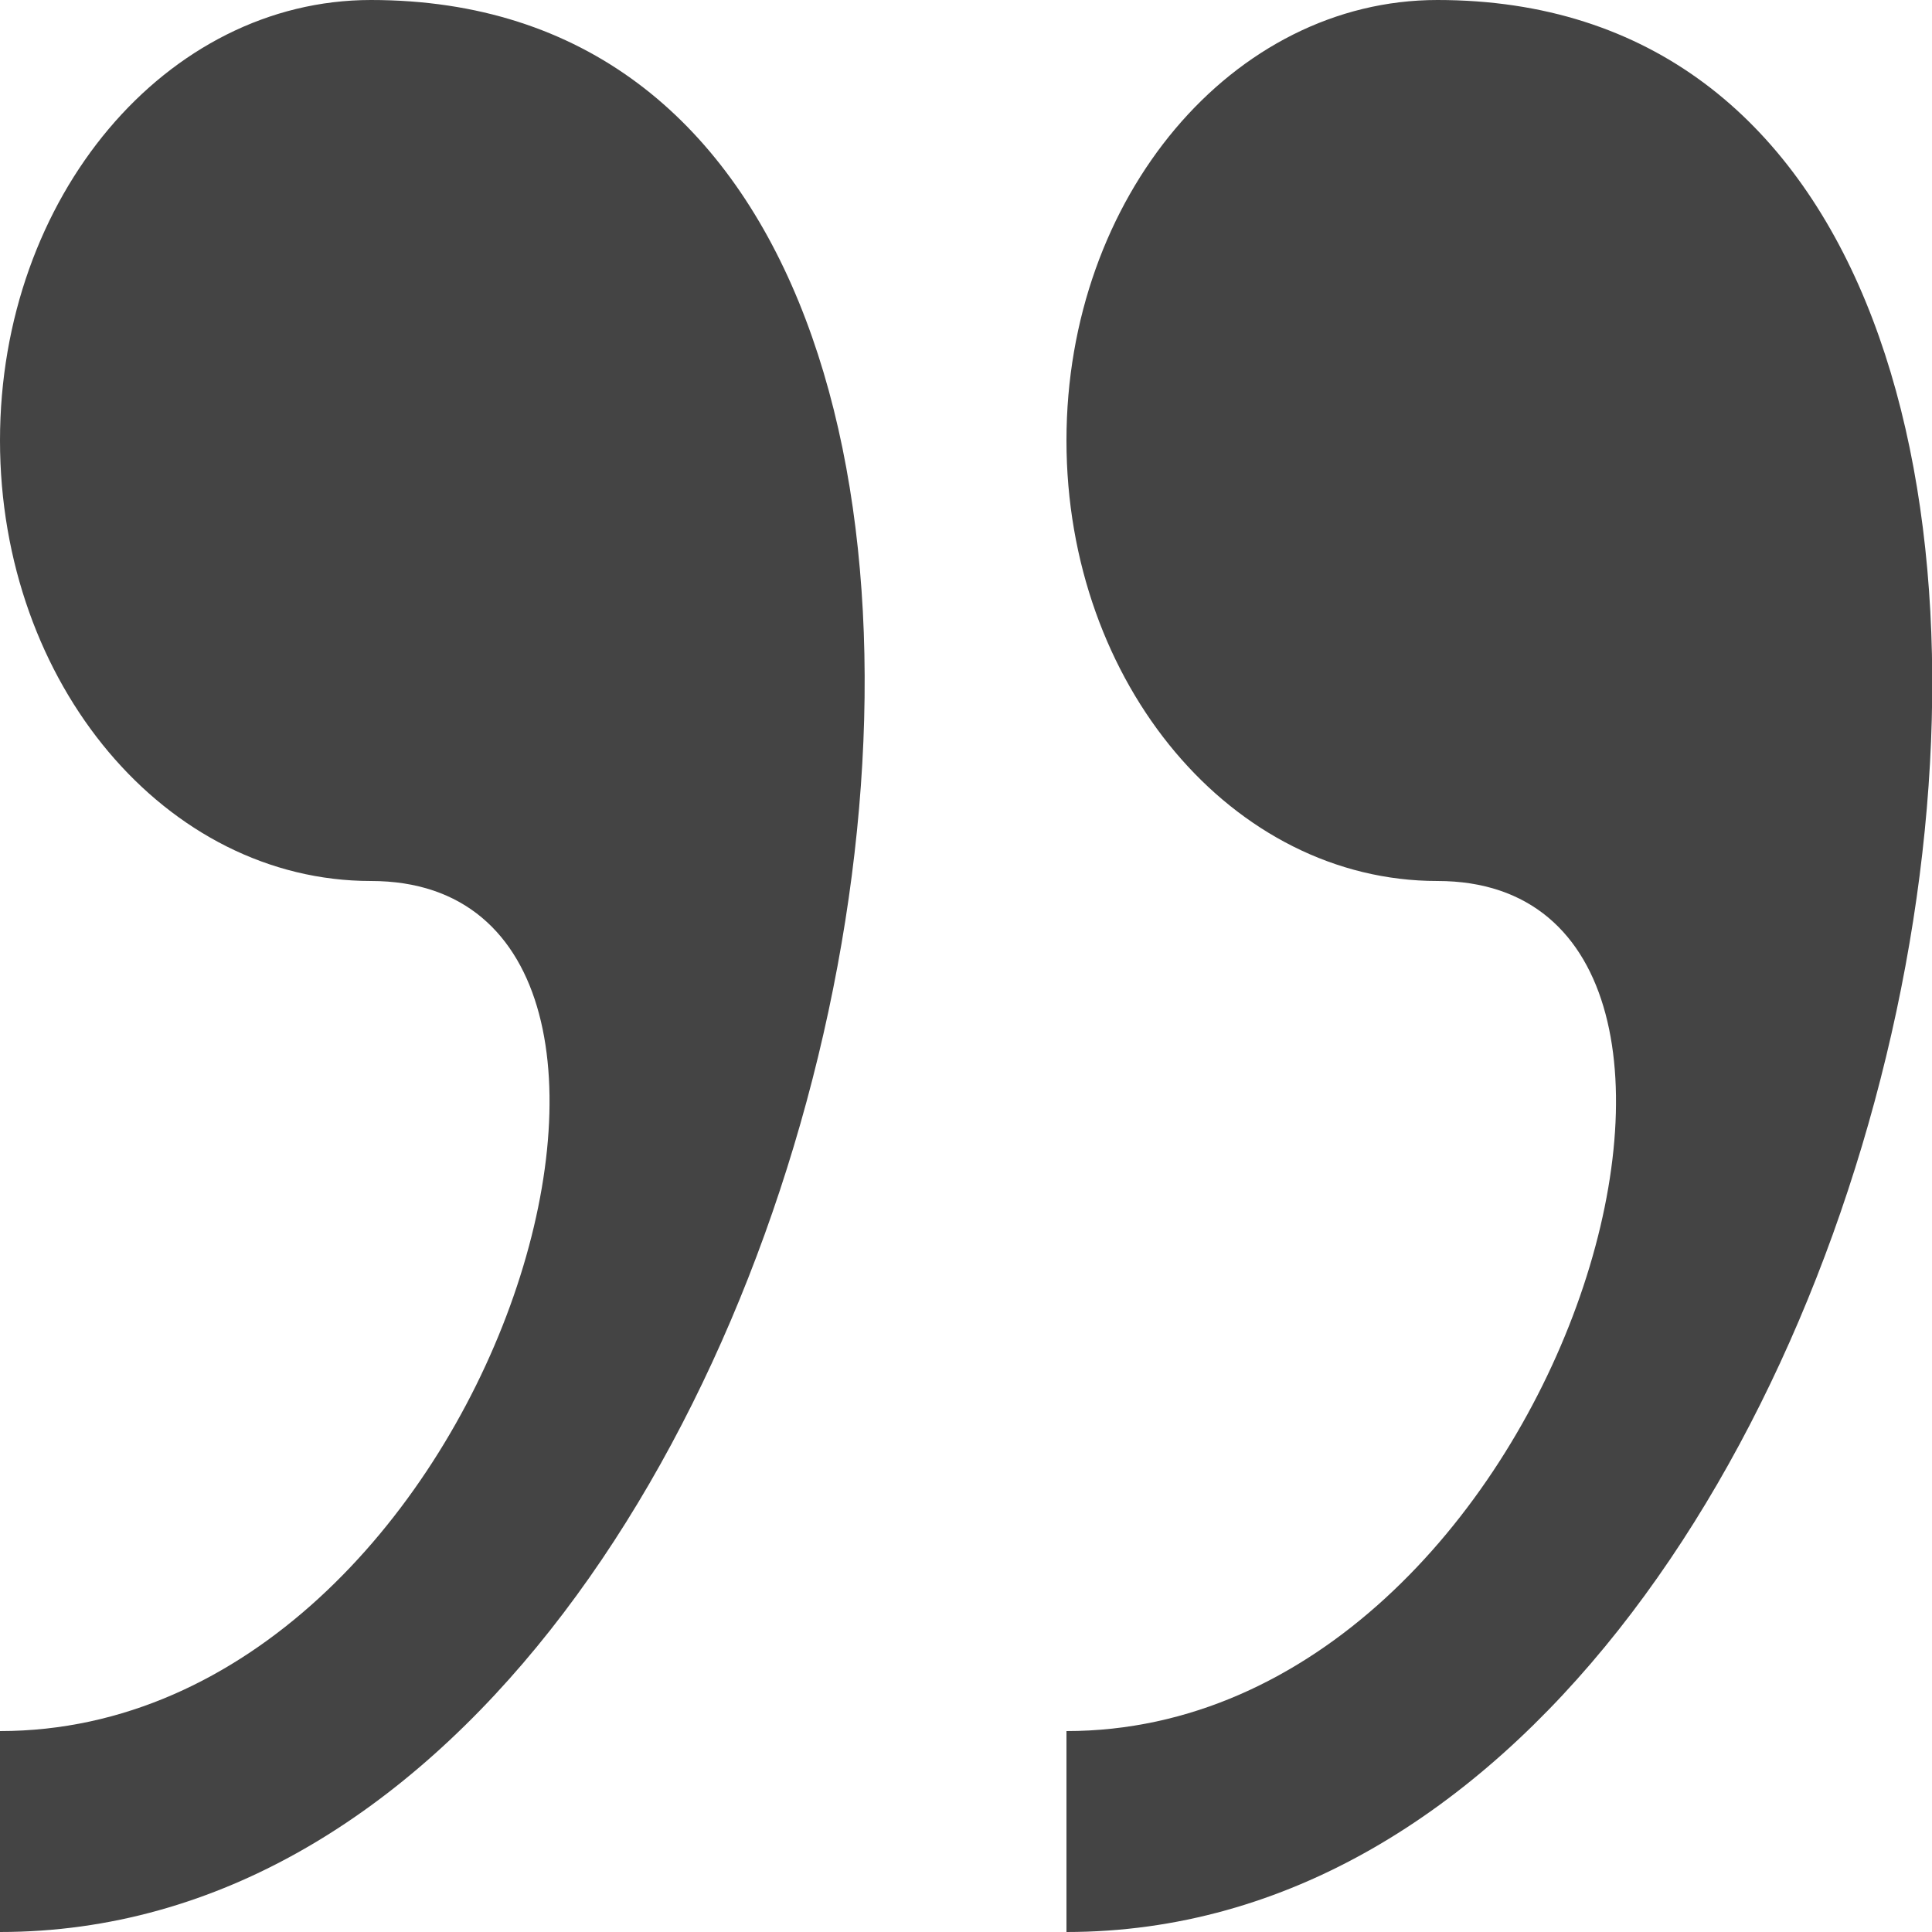
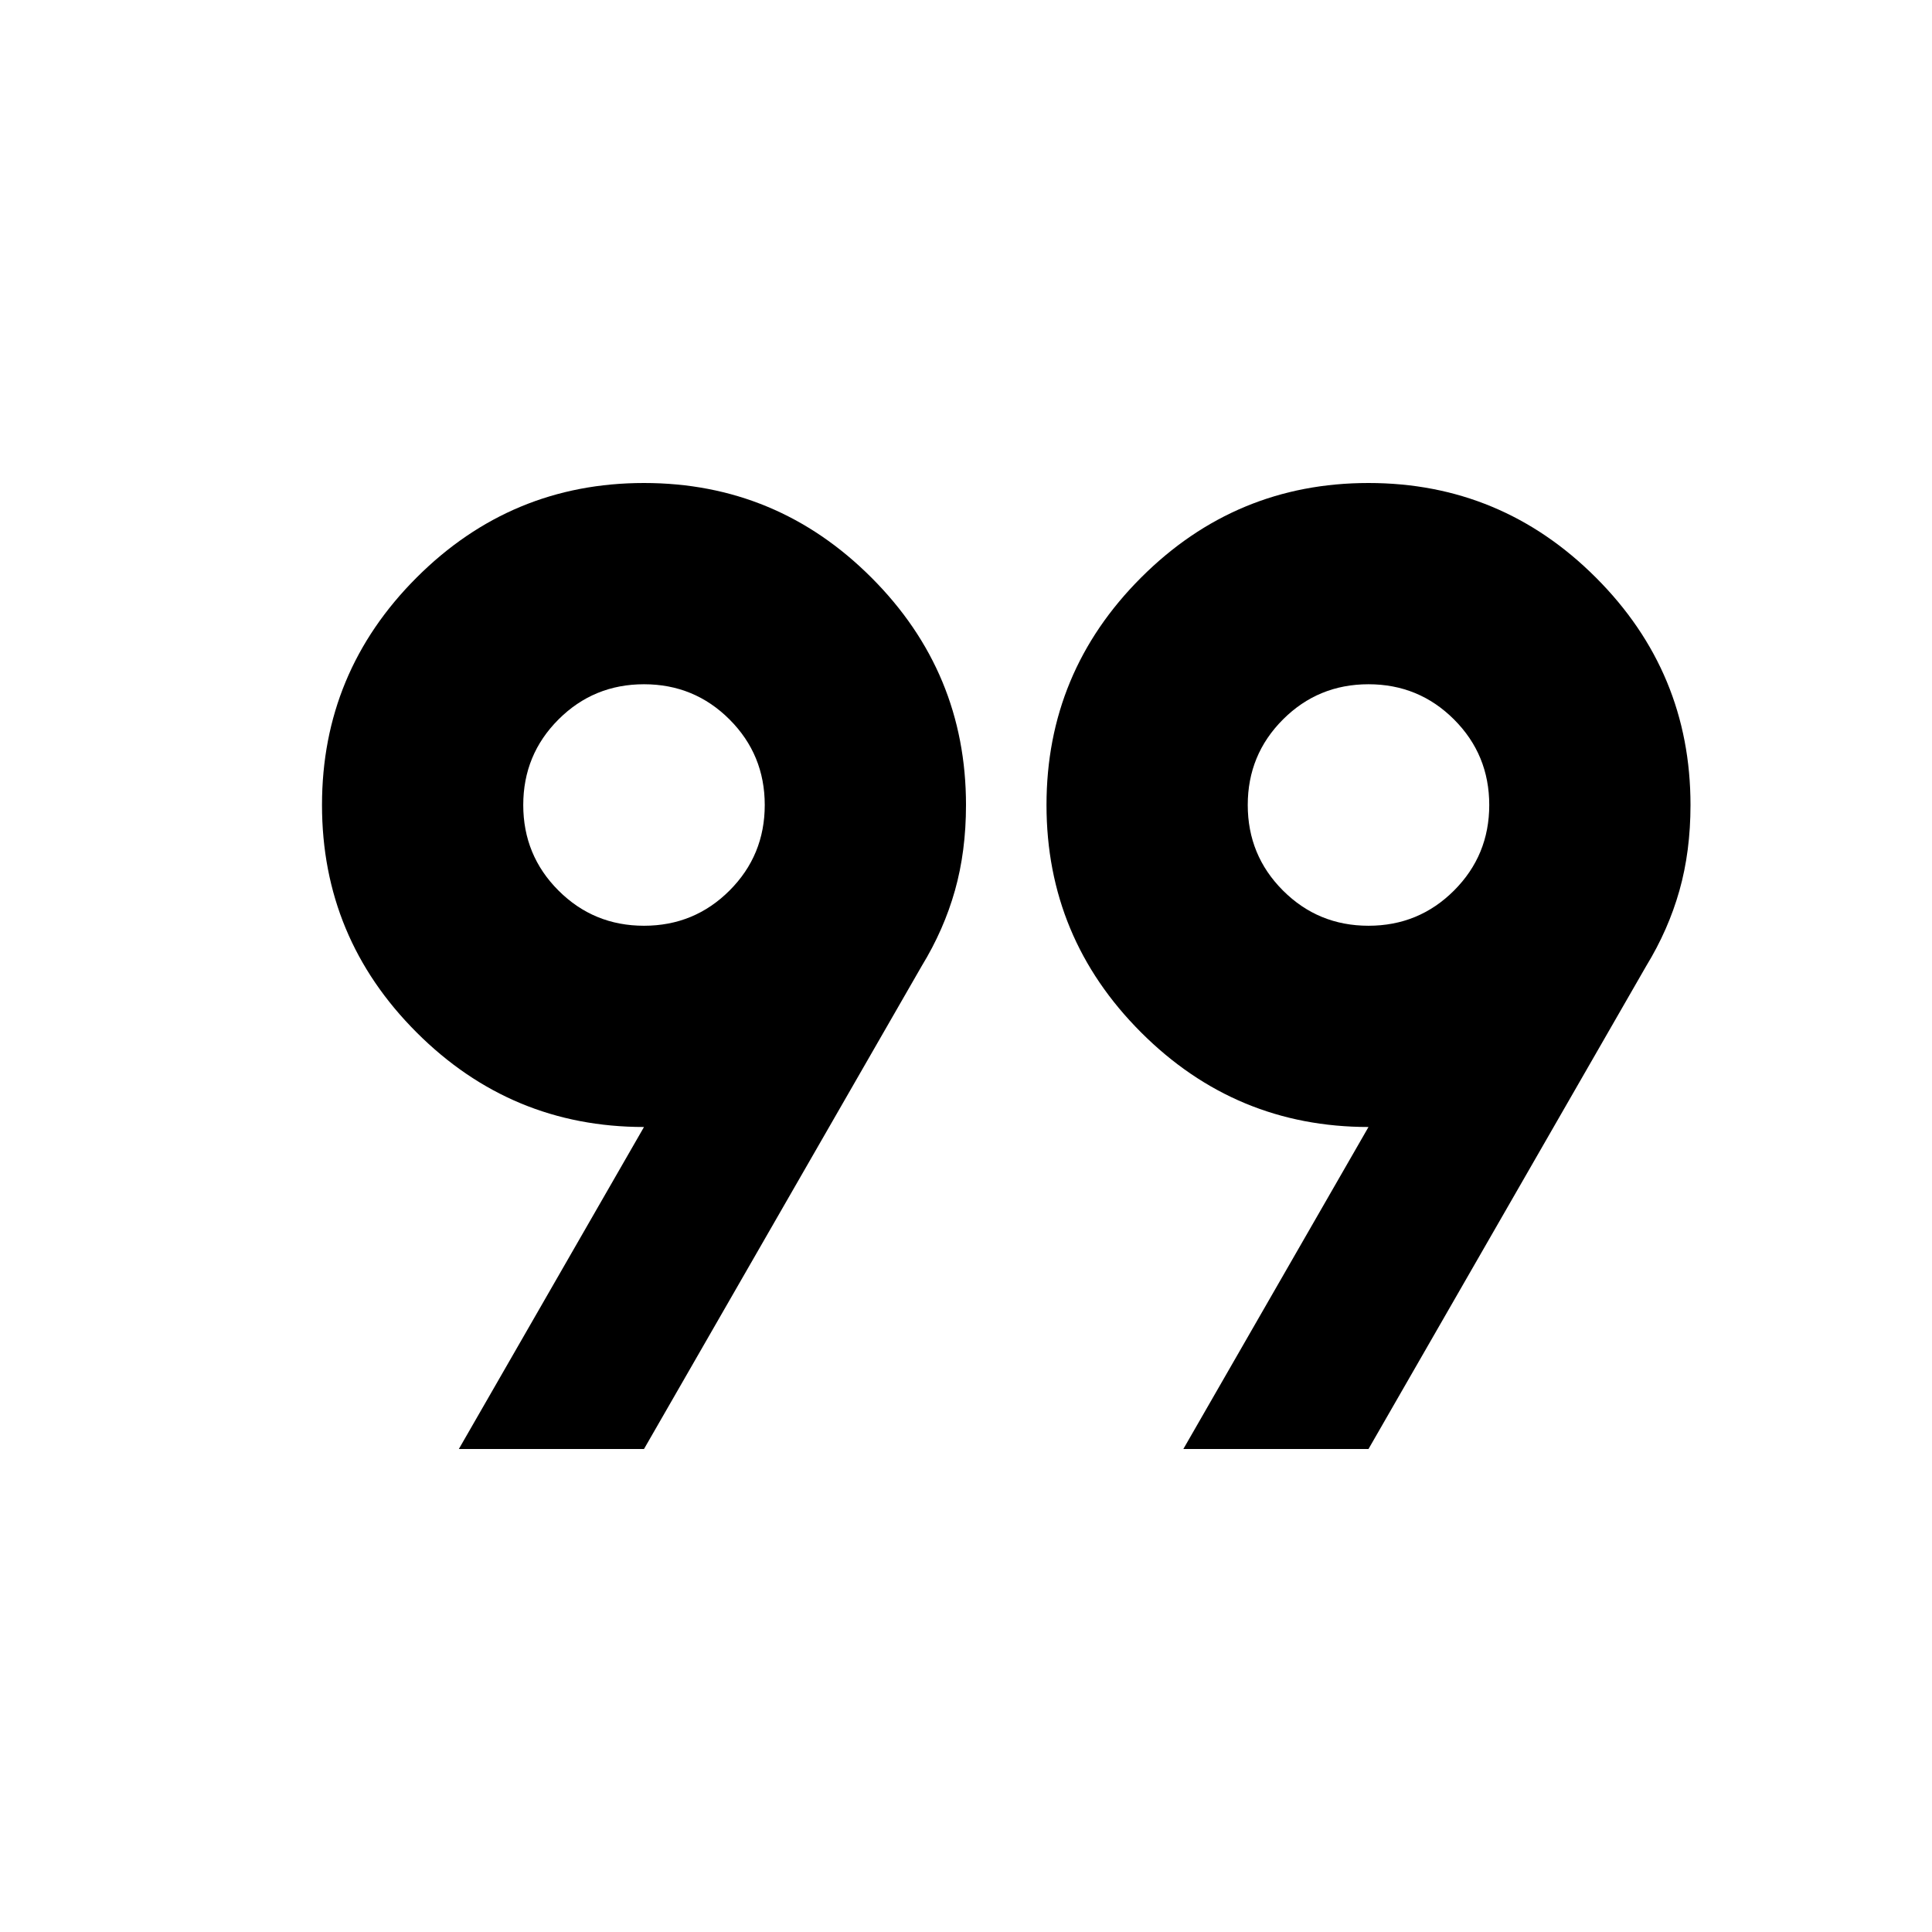
- <svg xmlns="http://www.w3.org/2000/svg" viewBox="0 0 50 50">
-   <path fill="#444" d="M9.6 0C4.3 0 0 5.1 0 11.4s4.3 11.4 9.6 11.4c9.6 0 3.2 22-9.6 22V50C22.8 50 31.8 0 9.6 0zm27.6 0c-5.3 0-9.6 5.1-9.6 11.4s4.3 11.4 9.6 11.4c9.6 0 3.2 22-9.6 22V50c22.9 0 31.8-50 9.6-50z" />
+ <svg xmlns="http://www.w3.org/2000/svg" height="24" viewBox="0 -960 960 960" width="24">
+   <path d="m228-240 92-160q-66 0-113-47t-47-113q0-66 47-113t113-47q66 0 113 47t47 113q0 23-5.5 42.5T458-480L320-240h-92Zm360 0 92-160q-66 0-113-47t-47-113q0-66 47-113t113-47q66 0 113 47t47 113q0 23-5.5 42.5T818-480L680-240h-92ZM320-500q25 0 42.5-17.5T380-560q0-25-17.5-42.5T320-620q-25 0-42.5 17.5T260-560q0 25 17.5 42.5T320-500Zm360 0q25 0 42.5-17.5T740-560q0-25-17.5-42.5T680-620q-25 0-42.5 17.5T620-560q0 25 17.5 42.5T680-500Zm0-60Zm-360 0Z" />
</svg>
